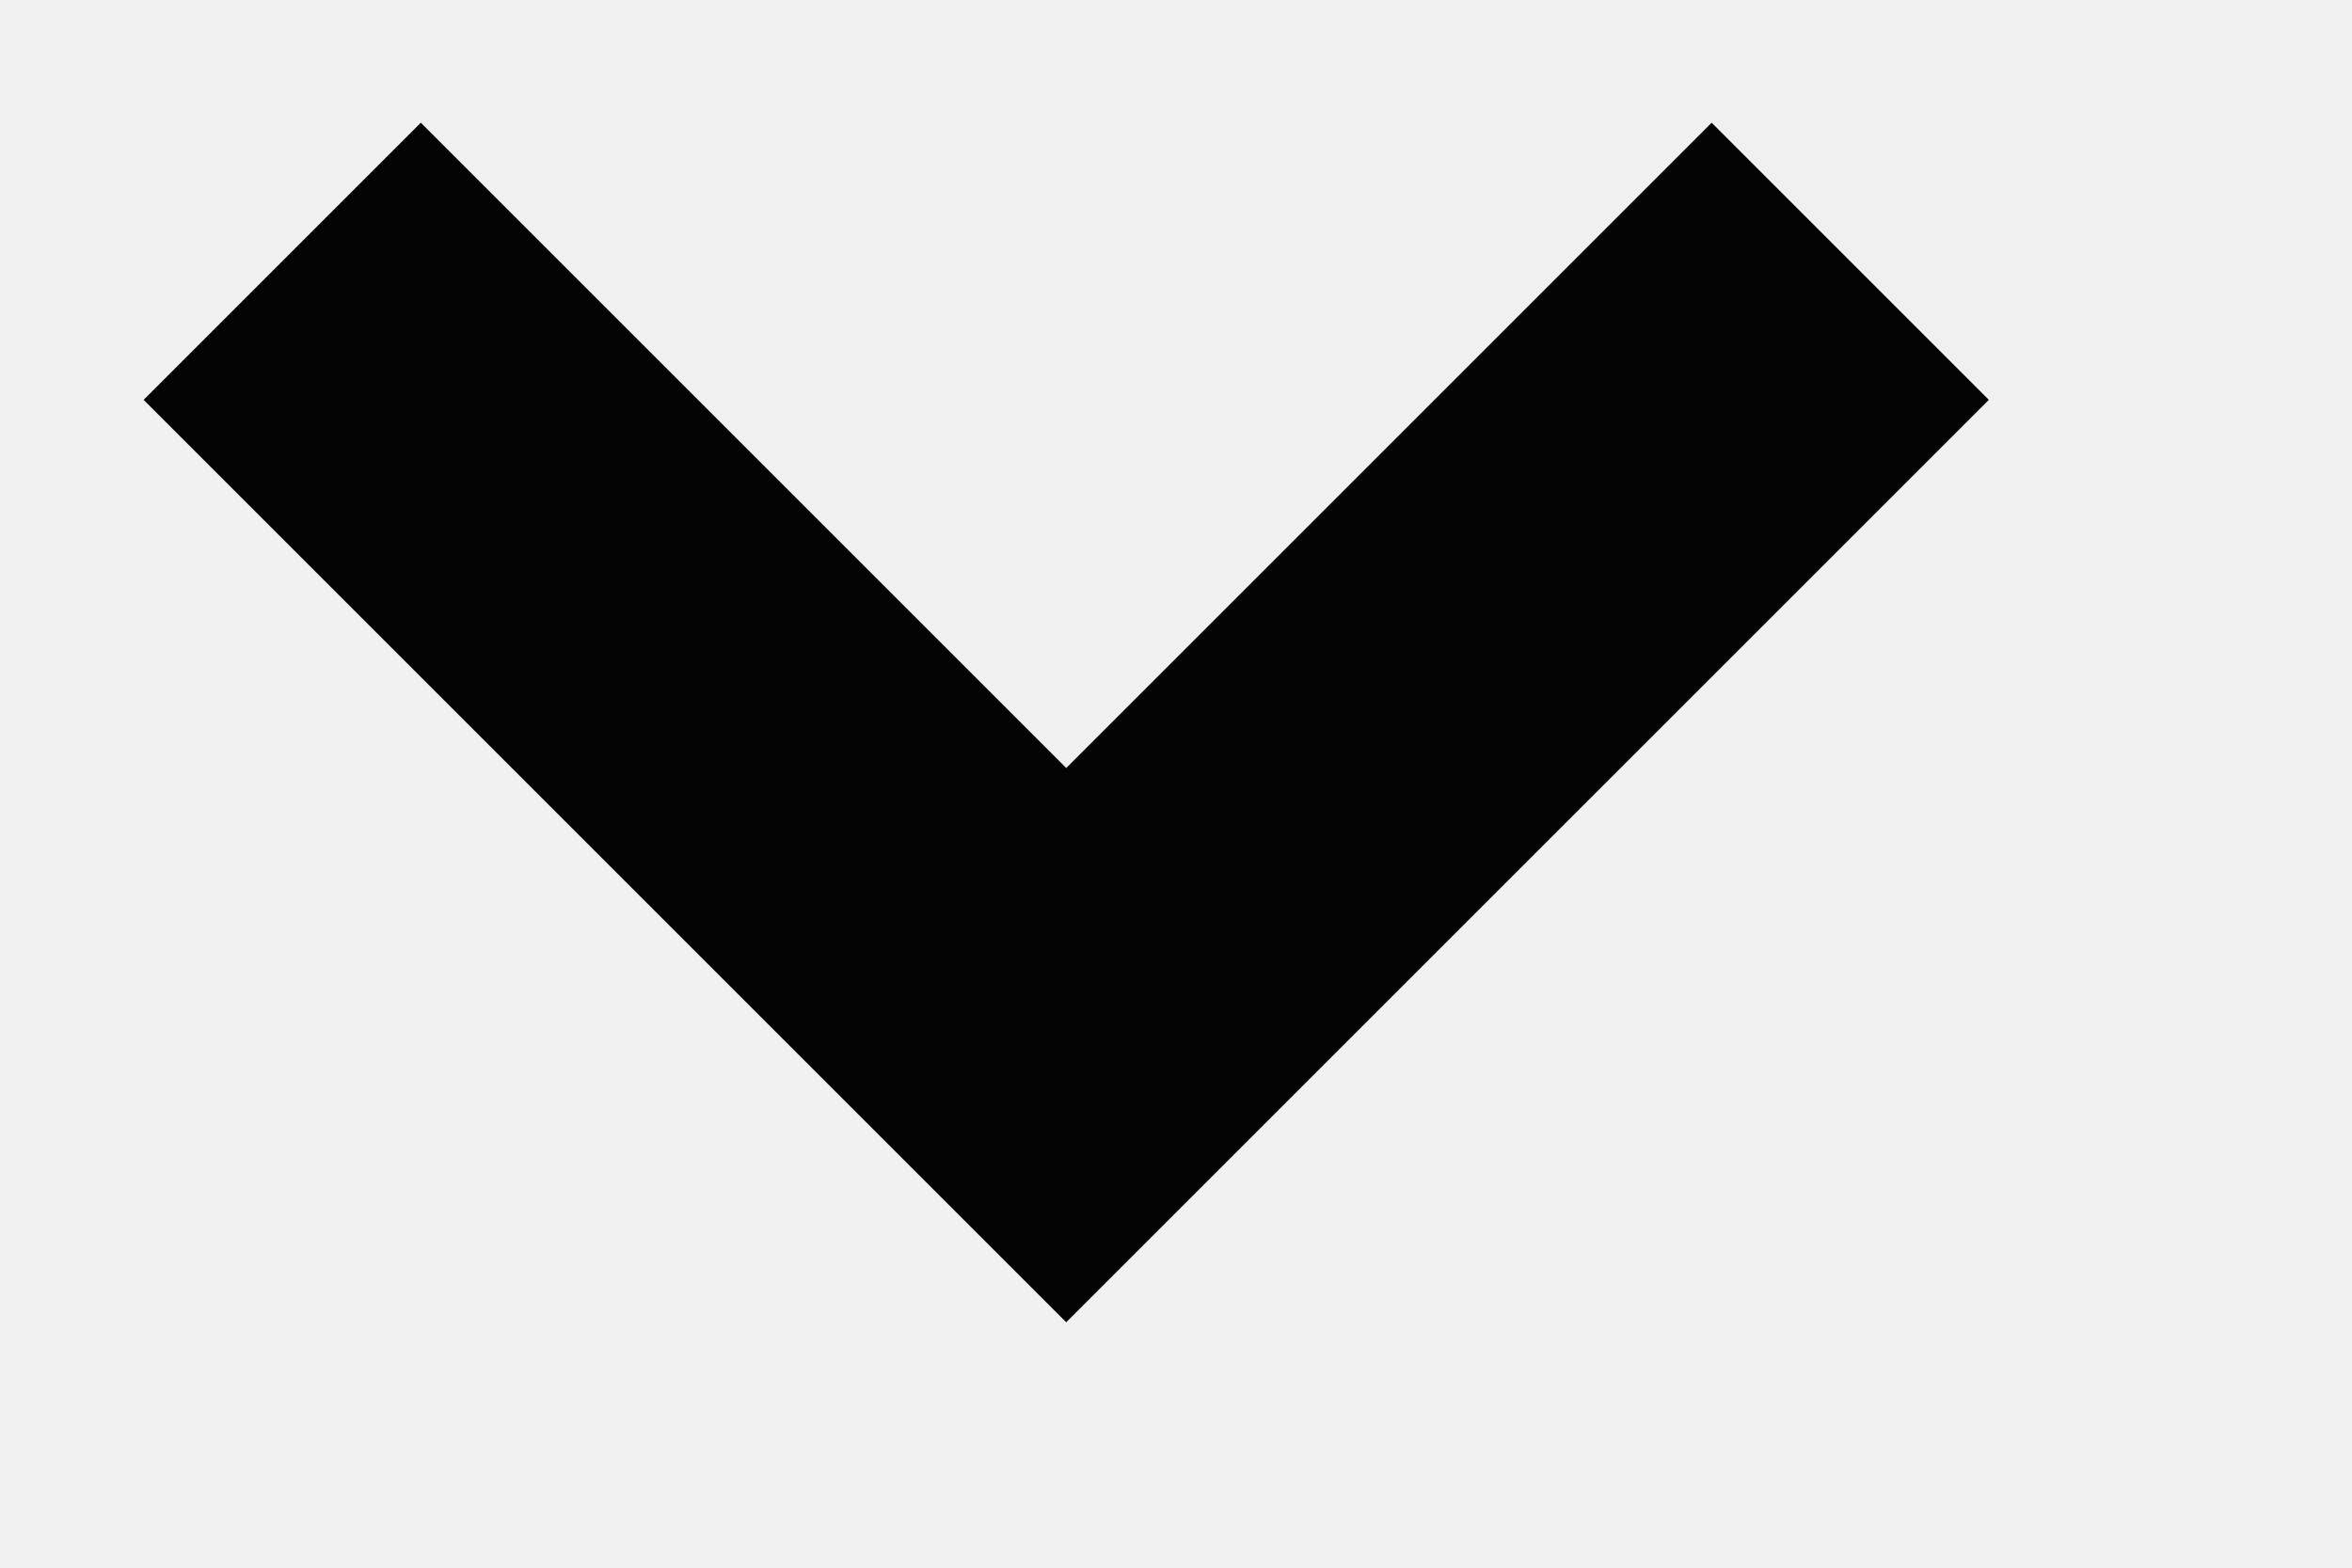
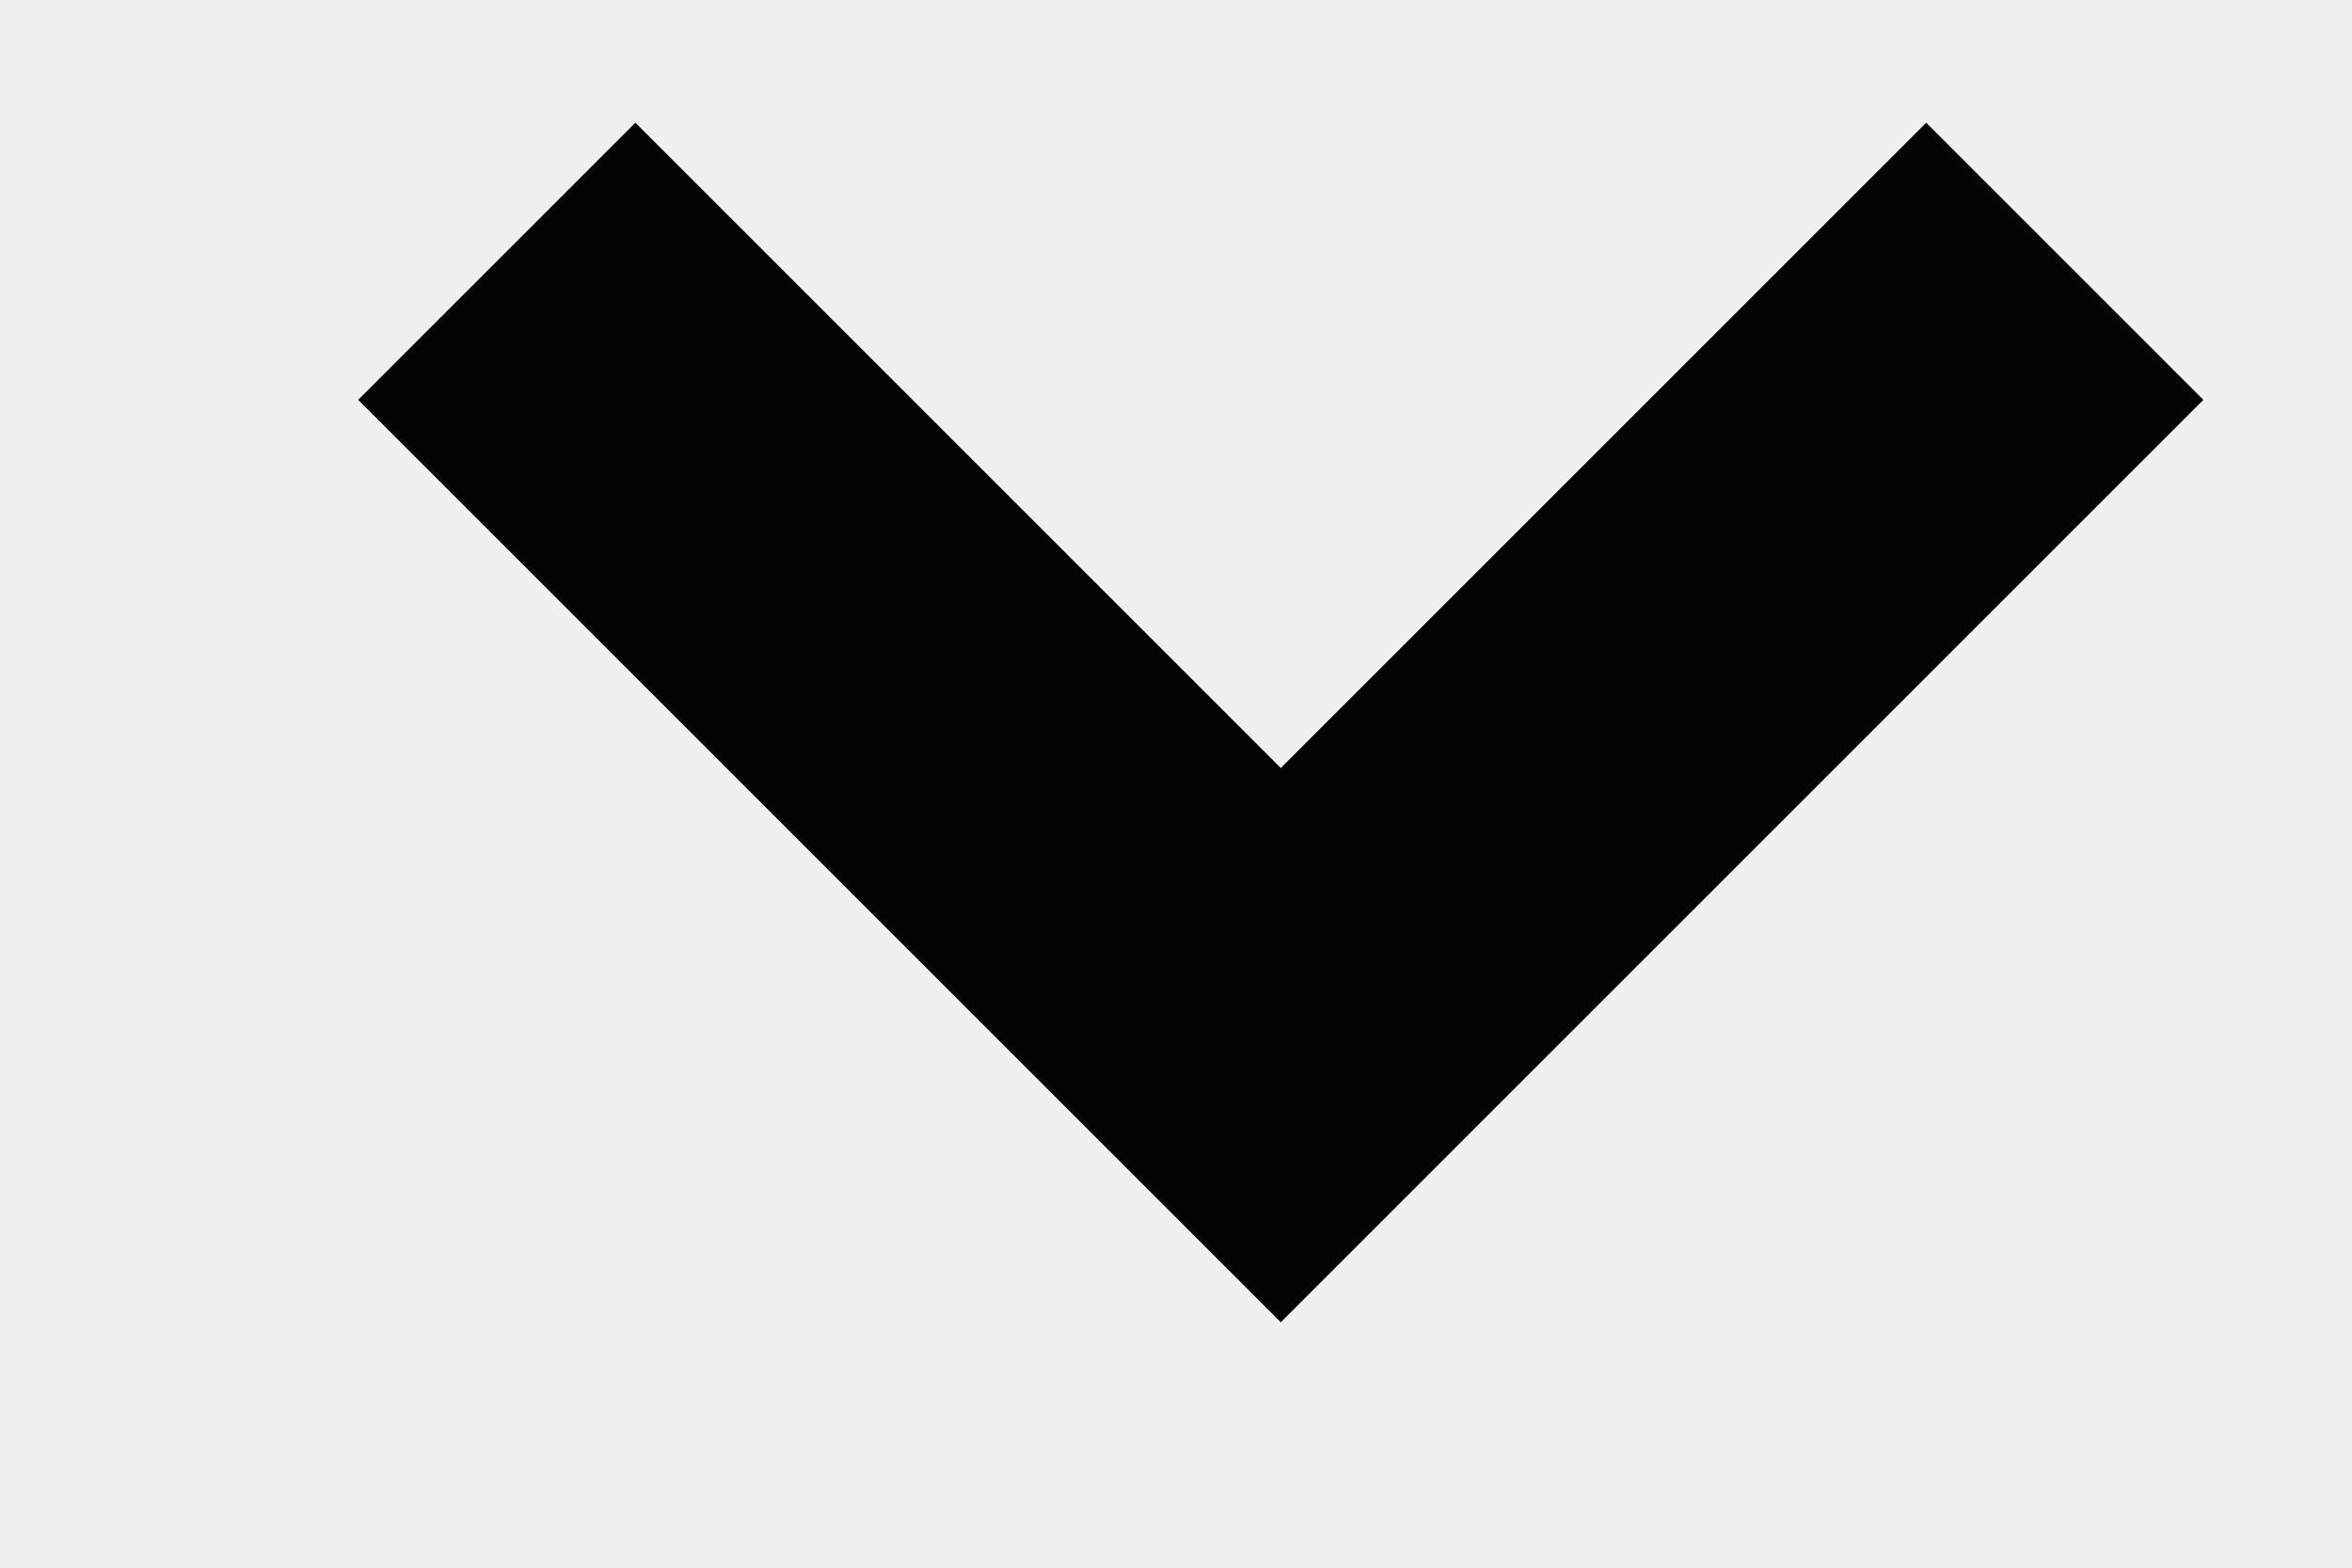
<svg xmlns="http://www.w3.org/2000/svg" width="9" height="6" viewBox="0 0 9 6" fill="none">
-   <g clip-path="url(#clip0_5_1708)">
-     <path d="M1.08 1L4.08 4L7.08 1" stroke="#040404" stroke-width="1.5" />
+   <g clip-path="url(#clip0_0_1326)">
+     <path d="M1.901 1L4.901 4L7.901 1" stroke="#040404" stroke-width="1.5" />
  </g>
  <defs>
-     <clipPath id="clip0_5_1708">
-       <rect width="8" height="6" fill="white" transform="translate(0.0803223)" />
+     <clipPath id="clip0_0_1326">
+       <rect width="8" height="6" fill="white" transform="translate(0.900513)" />
    </clipPath>
  </defs>
</svg>
